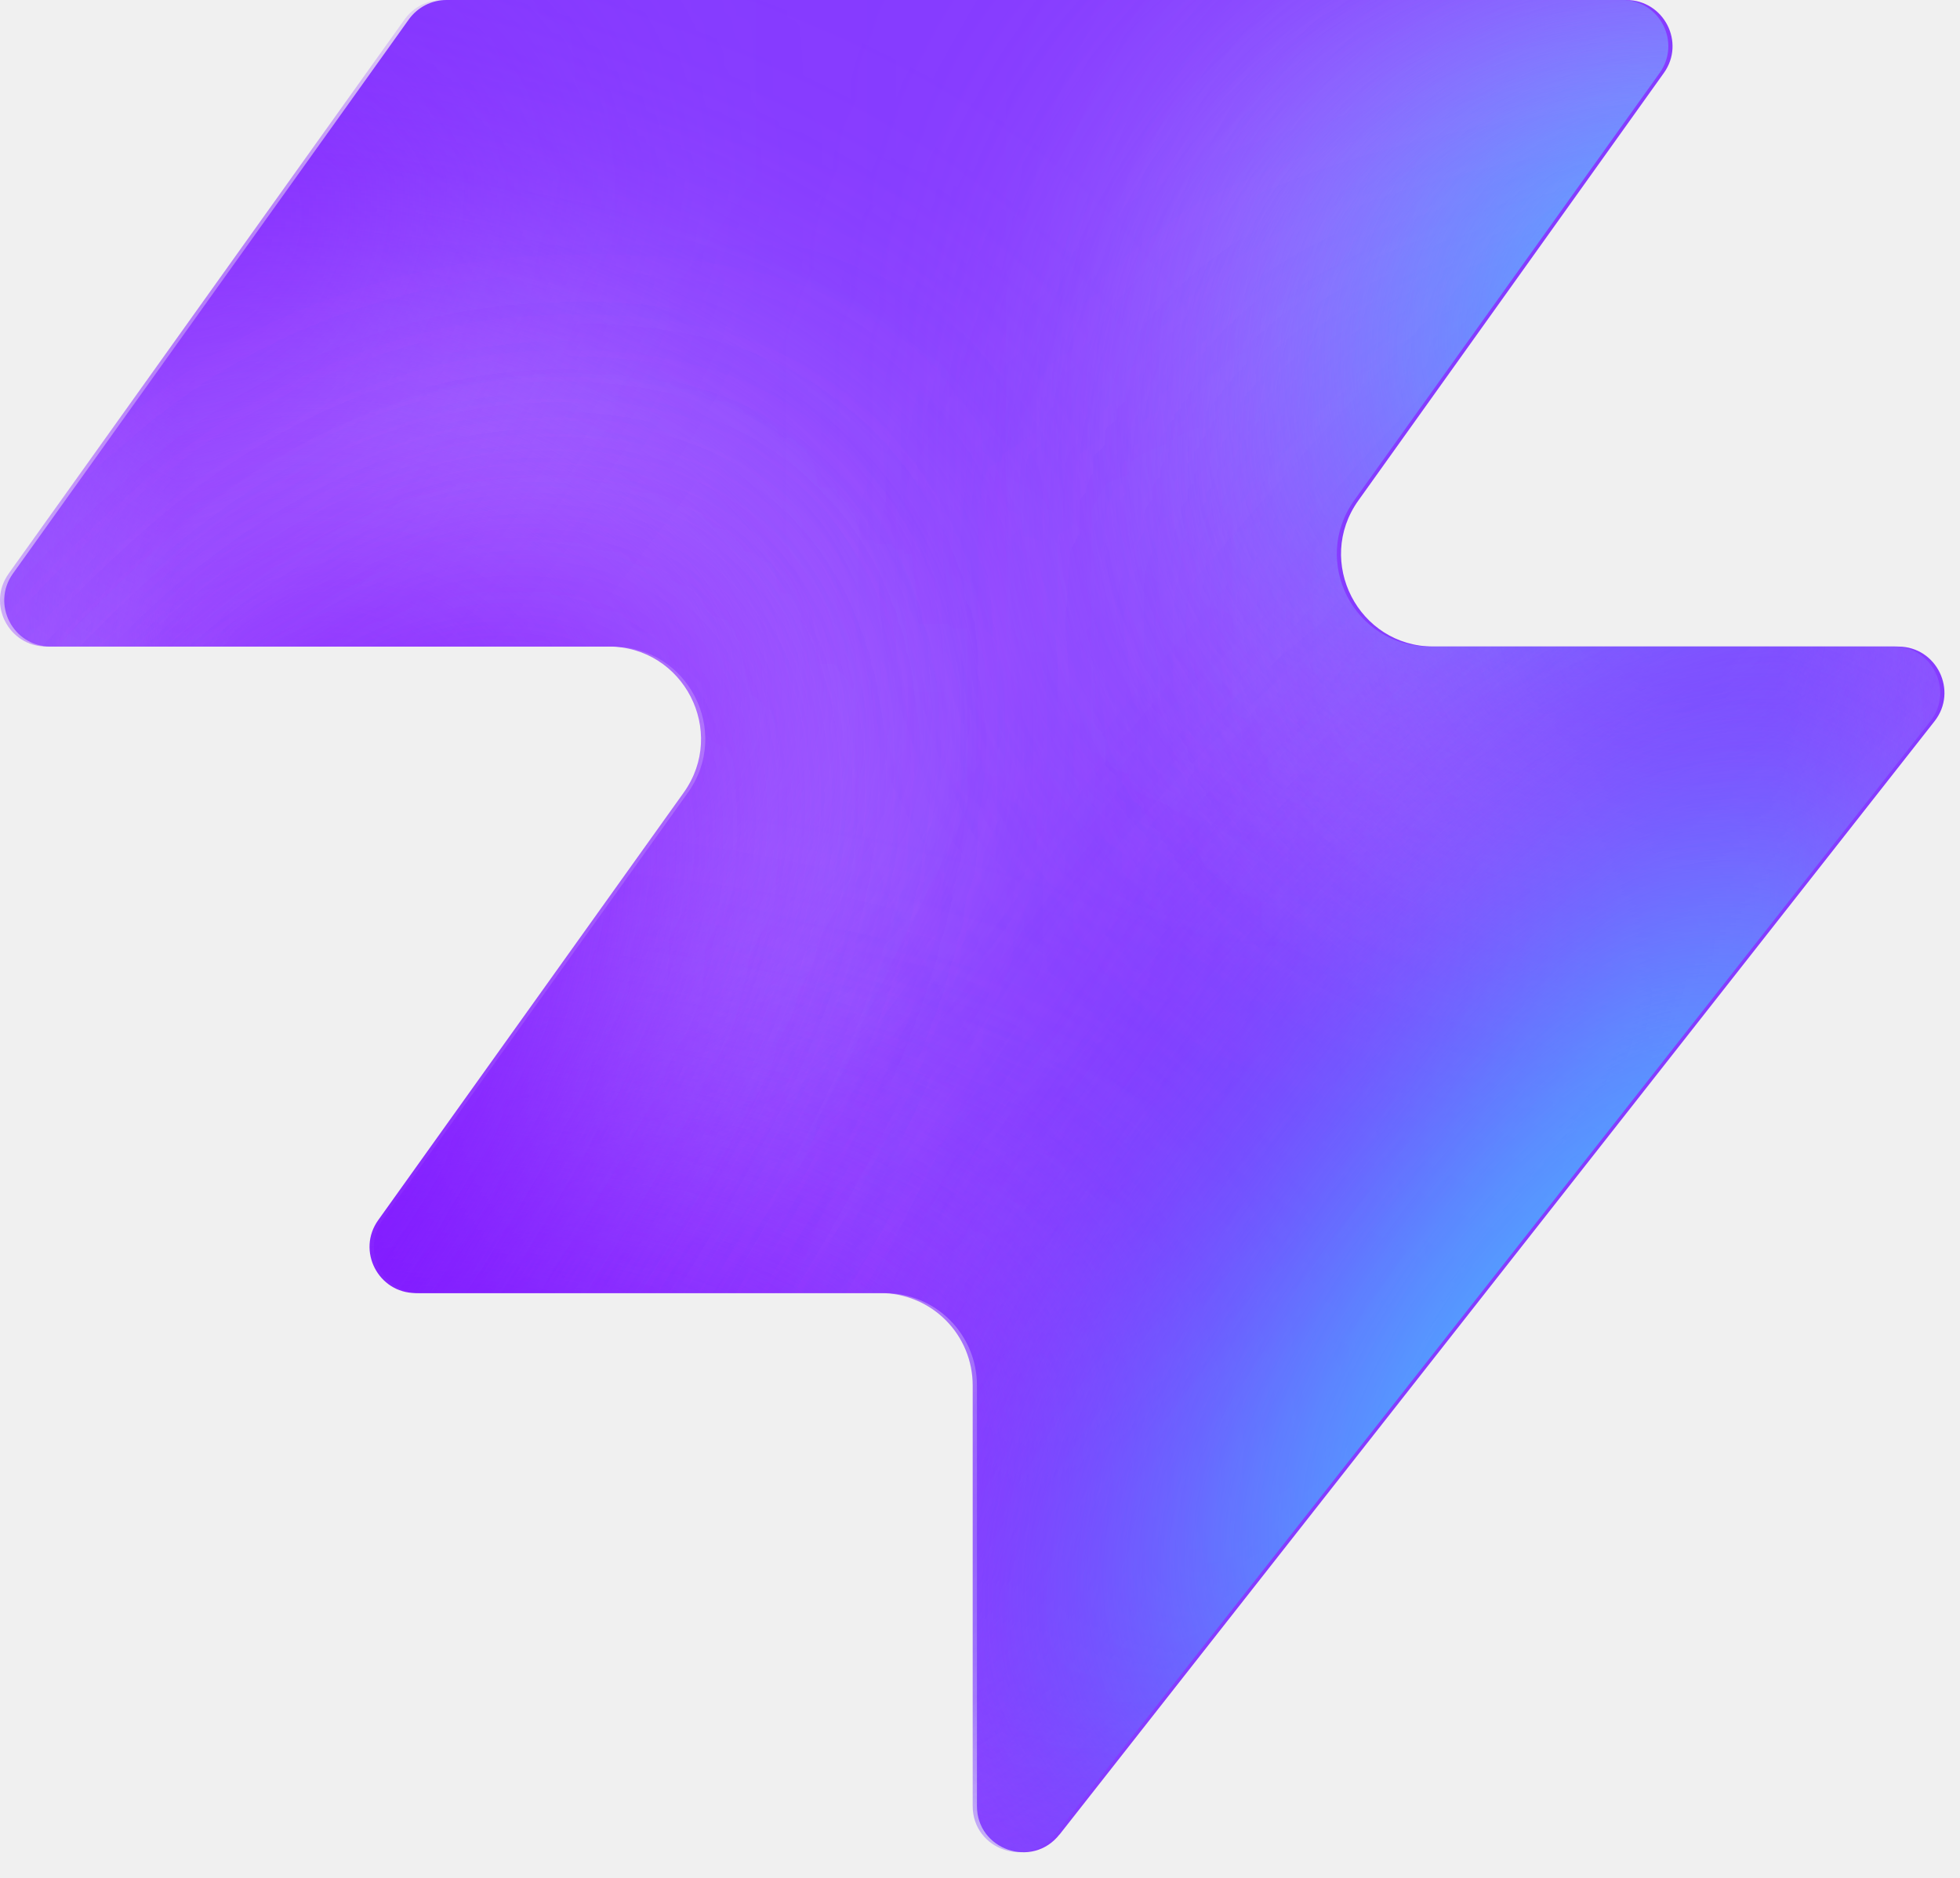
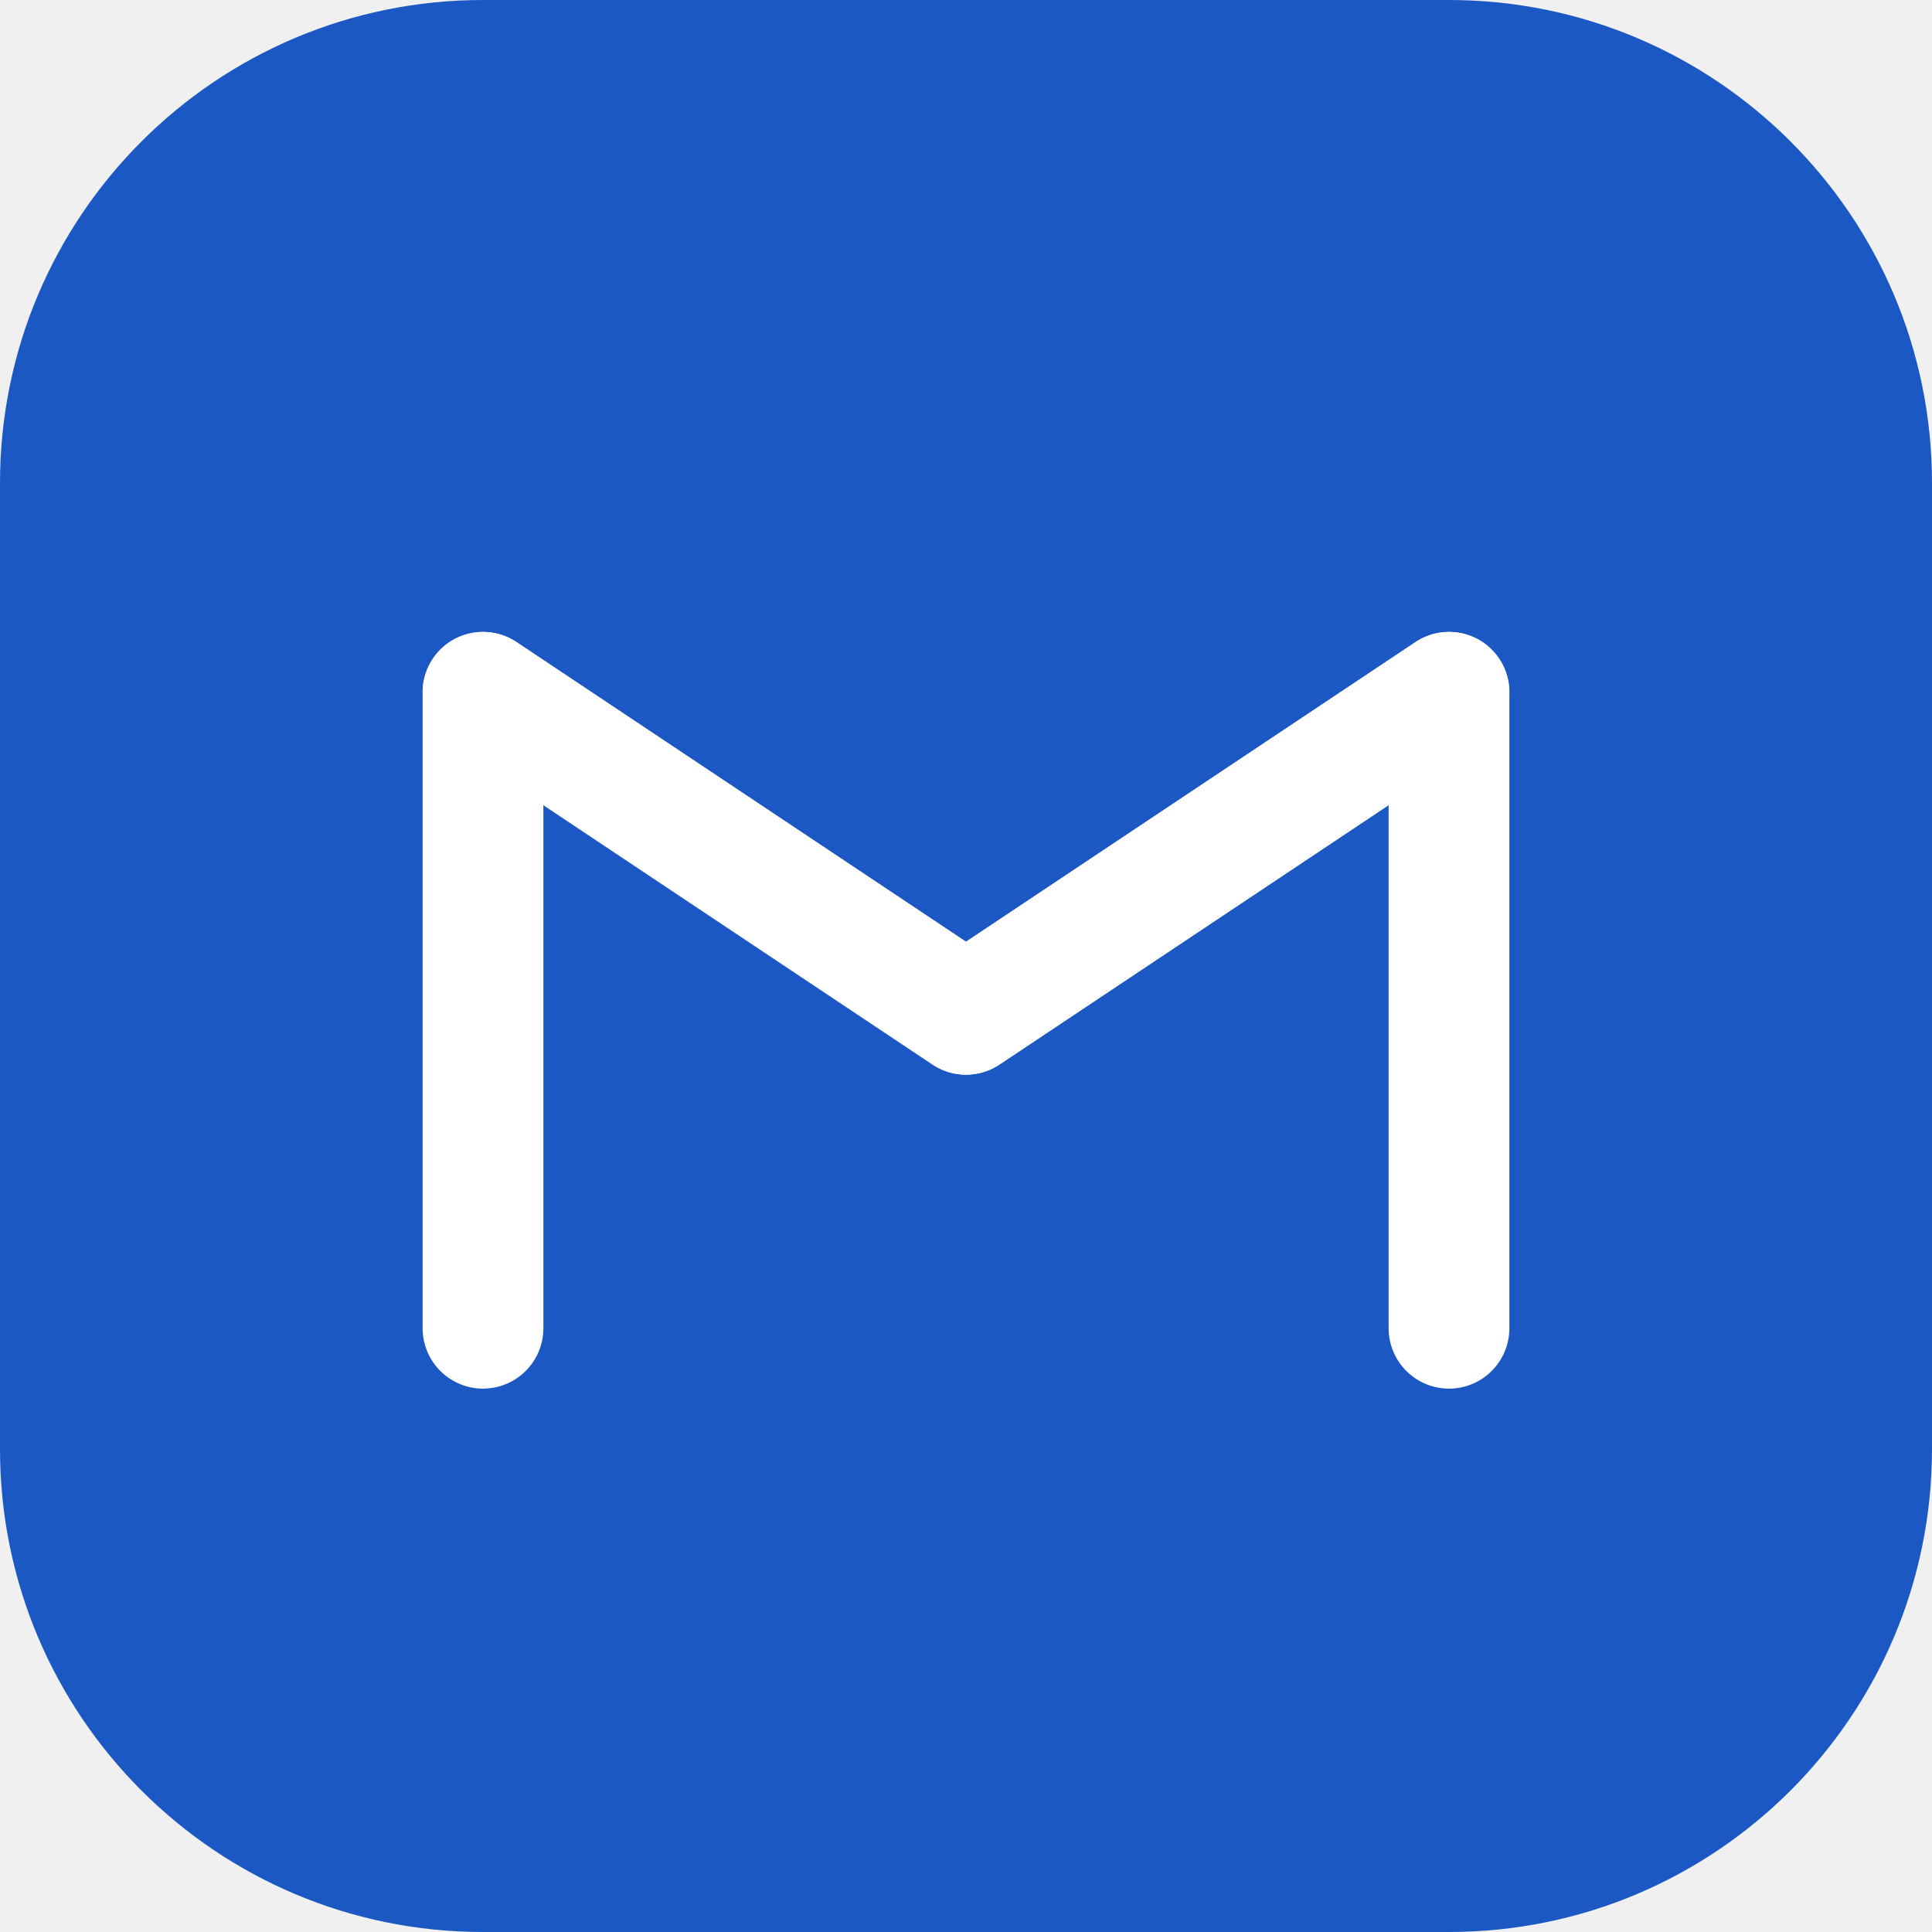
- <svg xmlns="http://www.w3.org/2000/svg" width="48" height="46" fill="none" viewBox="0 0 48 46">
-   <path fill="#863bff" d="M25.946 44.938c-.664.845-2.021.375-2.021-.698V33.937a2.26 2.26 0 0 0-2.262-2.262H10.287c-.92 0-1.456-1.04-.92-1.788l7.48-10.471c1.07-1.497 0-3.578-1.842-3.578H1.237c-.92 0-1.456-1.04-.92-1.788L10.013.474c.214-.297.556-.474.92-.474h28.894c.92 0 1.456 1.04.92 1.788l-7.48 10.471c-1.07 1.498 0 3.579 1.842 3.579h11.377c.943 0 1.473 1.088.89 1.83L25.947 44.94z" style="fill:#863bff;fill:color(display-p3 .525 .23 1);fill-opacity:1" />
-   <mask id="a" width="48" height="46" x="0" y="0" maskUnits="userSpaceOnUse" style="mask-type:alpha">
-     <path fill="#000" d="M25.842 44.938c-.664.844-2.021.375-2.021-.698V33.937a2.26 2.26 0 0 0-2.262-2.262H10.183c-.92 0-1.456-1.04-.92-1.788l7.48-10.471c1.07-1.498 0-3.579-1.842-3.579H1.133c-.92 0-1.456-1.04-.92-1.787L9.91.473c.214-.297.556-.474.92-.474h28.894c.92 0 1.456 1.04.92 1.788l-7.48 10.471c-1.07 1.498 0 3.578 1.842 3.578h11.377c.943 0 1.473 1.088.89 1.832L25.843 44.94z" style="fill:#000;fill-opacity:1" />
-   </mask>
-   <g mask="url(#a)">
-     <g filter="url(#b)">
-       <ellipse cx="5.508" cy="14.704" fill="#ede6ff" rx="5.508" ry="14.704" style="fill:#ede6ff;fill:color(display-p3 .927 .903 1);fill-opacity:1" transform="matrix(.00324 1 1 -.00324 -4.47 31.516)" />
-     </g>
-     <g filter="url(#c)">
-       <ellipse cx="10.399" cy="29.851" fill="#ede6ff" rx="10.399" ry="29.851" style="fill:#ede6ff;fill:color(display-p3 .927 .903 1);fill-opacity:1" transform="matrix(.00324 1 1 -.00324 -39.328 7.883)" />
-     </g>
-     <g filter="url(#d)">
-       <ellipse cx="5.508" cy="30.487" fill="#7e14ff" rx="5.508" ry="30.487" style="fill:#7e14ff;fill:color(display-p3 .492 .077 1);fill-opacity:1" transform="rotate(89.814 -25.913 -14.639)scale(1 -1)" />
-     </g>
-     <g filter="url(#e)">
-       <ellipse cx="5.508" cy="30.599" fill="#7e14ff" rx="5.508" ry="30.599" style="fill:#7e14ff;fill:color(display-p3 .492 .077 1);fill-opacity:1" transform="rotate(89.814 -32.644 -3.334)scale(1 -1)" />
-     </g>
-     <g filter="url(#f)">
-       <ellipse cx="5.508" cy="30.599" fill="#7e14ff" rx="5.508" ry="30.599" style="fill:#7e14ff;fill:color(display-p3 .492 .077 1);fill-opacity:1" transform="matrix(.00324 1 1 -.00324 -34.34 30.47)" />
-     </g>
-     <g filter="url(#g)">
-       <ellipse cx="14.072" cy="22.078" fill="#ede6ff" rx="14.072" ry="22.078" style="fill:#ede6ff;fill:color(display-p3 .927 .903 1);fill-opacity:1" transform="rotate(93.35 24.506 48.493)scale(-1 1)" />
-     </g>
-     <g filter="url(#h)">
-       <ellipse cx="3.47" cy="21.501" fill="#7e14ff" rx="3.47" ry="21.501" style="fill:#7e14ff;fill:color(display-p3 .492 .077 1);fill-opacity:1" transform="rotate(89.009 28.708 47.59)scale(-1 1)" />
-     </g>
-     <g filter="url(#i)">
-       <ellipse cx="3.47" cy="21.501" fill="#7e14ff" rx="3.47" ry="21.501" style="fill:#7e14ff;fill:color(display-p3 .492 .077 1);fill-opacity:1" transform="rotate(89.009 28.708 47.59)scale(-1 1)" />
-     </g>
-     <g filter="url(#j)">
-       <ellipse cx=".387" cy="8.972" fill="#7e14ff" rx="4.407" ry="29.108" style="fill:#7e14ff;fill:color(display-p3 .492 .077 1);fill-opacity:1" transform="rotate(39.51 .387 8.972)" />
-     </g>
-     <g filter="url(#k)">
-       <ellipse cx="47.523" cy="-6.092" fill="#7e14ff" rx="4.407" ry="29.108" style="fill:#7e14ff;fill:color(display-p3 .492 .077 1);fill-opacity:1" transform="rotate(37.892 47.523 -6.092)" />
-     </g>
-     <g filter="url(#l)">
-       <ellipse cx="41.412" cy="6.333" fill="#47bfff" rx="5.971" ry="9.665" style="fill:#47bfff;fill:color(display-p3 .28 .748 1);fill-opacity:1" transform="rotate(37.892 41.412 6.333)" />
-     </g>
-     <g filter="url(#m)">
-       <ellipse cx="-1.879" cy="38.332" fill="#7e14ff" rx="4.407" ry="29.108" style="fill:#7e14ff;fill:color(display-p3 .492 .077 1);fill-opacity:1" transform="rotate(37.892 -1.88 38.332)" />
-     </g>
-     <g filter="url(#n)">
-       <ellipse cx="-1.879" cy="38.332" fill="#7e14ff" rx="4.407" ry="29.108" style="fill:#7e14ff;fill:color(display-p3 .492 .077 1);fill-opacity:1" transform="rotate(37.892 -1.88 38.332)" />
-     </g>
-     <g filter="url(#o)">
-       <ellipse cx="35.651" cy="29.907" fill="#7e14ff" rx="4.407" ry="29.108" style="fill:#7e14ff;fill:color(display-p3 .492 .077 1);fill-opacity:1" transform="rotate(37.892 35.651 29.907)" />
-     </g>
-     <g filter="url(#p)">
-       <ellipse cx="38.418" cy="32.4" fill="#47bfff" rx="5.971" ry="15.297" style="fill:#47bfff;fill:color(display-p3 .28 .748 1);fill-opacity:1" transform="rotate(37.892 38.418 32.4)" />
-     </g>
-   </g>
-   <defs>
-     <filter id="b" width="60.045" height="41.654" x="-19.77" y="16.149" color-interpolation-filters="sRGB" filterUnits="userSpaceOnUse">
-       <feFlood flood-opacity="0" result="BackgroundImageFix" />
-       <feBlend in="SourceGraphic" in2="BackgroundImageFix" result="shape" />
-       <feGaussianBlur result="effect1_foregroundBlur_2002_17158" stdDeviation="7.659" />
-     </filter>
-     <filter id="c" width="90.34" height="51.437" x="-54.613" y="-7.533" color-interpolation-filters="sRGB" filterUnits="userSpaceOnUse">
-       <feFlood flood-opacity="0" result="BackgroundImageFix" />
-       <feBlend in="SourceGraphic" in2="BackgroundImageFix" result="shape" />
-       <feGaussianBlur result="effect1_foregroundBlur_2002_17158" stdDeviation="7.659" />
-     </filter>
-     <filter id="d" width="79.355" height="29.4" x="-49.64" y="2.03" color-interpolation-filters="sRGB" filterUnits="userSpaceOnUse">
-       <feFlood flood-opacity="0" result="BackgroundImageFix" />
-       <feBlend in="SourceGraphic" in2="BackgroundImageFix" result="shape" />
-       <feGaussianBlur result="effect1_foregroundBlur_2002_17158" stdDeviation="4.596" />
-     </filter>
-     <filter id="e" width="79.579" height="29.4" x="-45.045" y="20.029" color-interpolation-filters="sRGB" filterUnits="userSpaceOnUse">
-       <feFlood flood-opacity="0" result="BackgroundImageFix" />
-       <feBlend in="SourceGraphic" in2="BackgroundImageFix" result="shape" />
-       <feGaussianBlur result="effect1_foregroundBlur_2002_17158" stdDeviation="4.596" />
-     </filter>
-     <filter id="f" width="79.579" height="29.4" x="-43.513" y="21.178" color-interpolation-filters="sRGB" filterUnits="userSpaceOnUse">
-       <feFlood flood-opacity="0" result="BackgroundImageFix" />
-       <feBlend in="SourceGraphic" in2="BackgroundImageFix" result="shape" />
-       <feGaussianBlur result="effect1_foregroundBlur_2002_17158" stdDeviation="4.596" />
-     </filter>
-     <filter id="g" width="74.749" height="58.852" x="15.756" y="-17.901" color-interpolation-filters="sRGB" filterUnits="userSpaceOnUse">
-       <feFlood flood-opacity="0" result="BackgroundImageFix" />
-       <feBlend in="SourceGraphic" in2="BackgroundImageFix" result="shape" />
-       <feGaussianBlur result="effect1_foregroundBlur_2002_17158" stdDeviation="7.659" />
-     </filter>
-     <filter id="h" width="61.377" height="25.362" x="23.548" y="2.284" color-interpolation-filters="sRGB" filterUnits="userSpaceOnUse">
-       <feFlood flood-opacity="0" result="BackgroundImageFix" />
-       <feBlend in="SourceGraphic" in2="BackgroundImageFix" result="shape" />
-       <feGaussianBlur result="effect1_foregroundBlur_2002_17158" stdDeviation="4.596" />
-     </filter>
-     <filter id="i" width="61.377" height="25.362" x="23.548" y="2.284" color-interpolation-filters="sRGB" filterUnits="userSpaceOnUse">
-       <feFlood flood-opacity="0" result="BackgroundImageFix" />
-       <feBlend in="SourceGraphic" in2="BackgroundImageFix" result="shape" />
-       <feGaussianBlur result="effect1_foregroundBlur_2002_17158" stdDeviation="4.596" />
-     </filter>
-     <filter id="j" width="56.045" height="63.649" x="-27.636" y="-22.853" color-interpolation-filters="sRGB" filterUnits="userSpaceOnUse">
-       <feFlood flood-opacity="0" result="BackgroundImageFix" />
-       <feBlend in="SourceGraphic" in2="BackgroundImageFix" result="shape" />
-       <feGaussianBlur result="effect1_foregroundBlur_2002_17158" stdDeviation="4.596" />
-     </filter>
-     <filter id="k" width="54.814" height="64.646" x="20.116" y="-38.415" color-interpolation-filters="sRGB" filterUnits="userSpaceOnUse">
-       <feFlood flood-opacity="0" result="BackgroundImageFix" />
-       <feBlend in="SourceGraphic" in2="BackgroundImageFix" result="shape" />
-       <feGaussianBlur result="effect1_foregroundBlur_2002_17158" stdDeviation="4.596" />
-     </filter>
-     <filter id="l" width="33.541" height="35.313" x="24.641" y="-11.323" color-interpolation-filters="sRGB" filterUnits="userSpaceOnUse">
-       <feFlood flood-opacity="0" result="BackgroundImageFix" />
-       <feBlend in="SourceGraphic" in2="BackgroundImageFix" result="shape" />
-       <feGaussianBlur result="effect1_foregroundBlur_2002_17158" stdDeviation="4.596" />
-     </filter>
-     <filter id="m" width="54.814" height="64.646" x="-29.286" y="6.009" color-interpolation-filters="sRGB" filterUnits="userSpaceOnUse">
-       <feFlood flood-opacity="0" result="BackgroundImageFix" />
-       <feBlend in="SourceGraphic" in2="BackgroundImageFix" result="shape" />
-       <feGaussianBlur result="effect1_foregroundBlur_2002_17158" stdDeviation="4.596" />
-     </filter>
-     <filter id="n" width="54.814" height="64.646" x="-29.286" y="6.009" color-interpolation-filters="sRGB" filterUnits="userSpaceOnUse">
-       <feFlood flood-opacity="0" result="BackgroundImageFix" />
-       <feBlend in="SourceGraphic" in2="BackgroundImageFix" result="shape" />
-       <feGaussianBlur result="effect1_foregroundBlur_2002_17158" stdDeviation="4.596" />
-     </filter>
-     <filter id="o" width="54.814" height="64.646" x="8.244" y="-2.416" color-interpolation-filters="sRGB" filterUnits="userSpaceOnUse">
-       <feFlood flood-opacity="0" result="BackgroundImageFix" />
-       <feBlend in="SourceGraphic" in2="BackgroundImageFix" result="shape" />
-       <feGaussianBlur result="effect1_foregroundBlur_2002_17158" stdDeviation="4.596" />
-     </filter>
-     <filter id="p" width="39.409" height="43.623" x="18.713" y="10.588" color-interpolation-filters="sRGB" filterUnits="userSpaceOnUse">
-       <feFlood flood-opacity="0" result="BackgroundImageFix" />
-       <feBlend in="SourceGraphic" in2="BackgroundImageFix" result="shape" />
-       <feGaussianBlur result="effect1_foregroundBlur_2002_17158" stdDeviation="4.596" />
-     </filter>
-   </defs>
+ <svg xmlns="http://www.w3.org/2000/svg" viewBox="0 0 48 48" width="48" height="48">
+   <rect width="48" height="48" rx="12" fill="#1b58c4" />
+   <path d="M12 33V17.2l12 8 12-8V33" stroke="#ffffff" stroke-width="3" stroke-linecap="round" stroke-linejoin="round" fill="none" />
+   <path d="M12 17.2 24 25.2l12-8" stroke="#ffffff" stroke-width="3" stroke-linecap="round" stroke-linejoin="round" fill="none" />
</svg>
